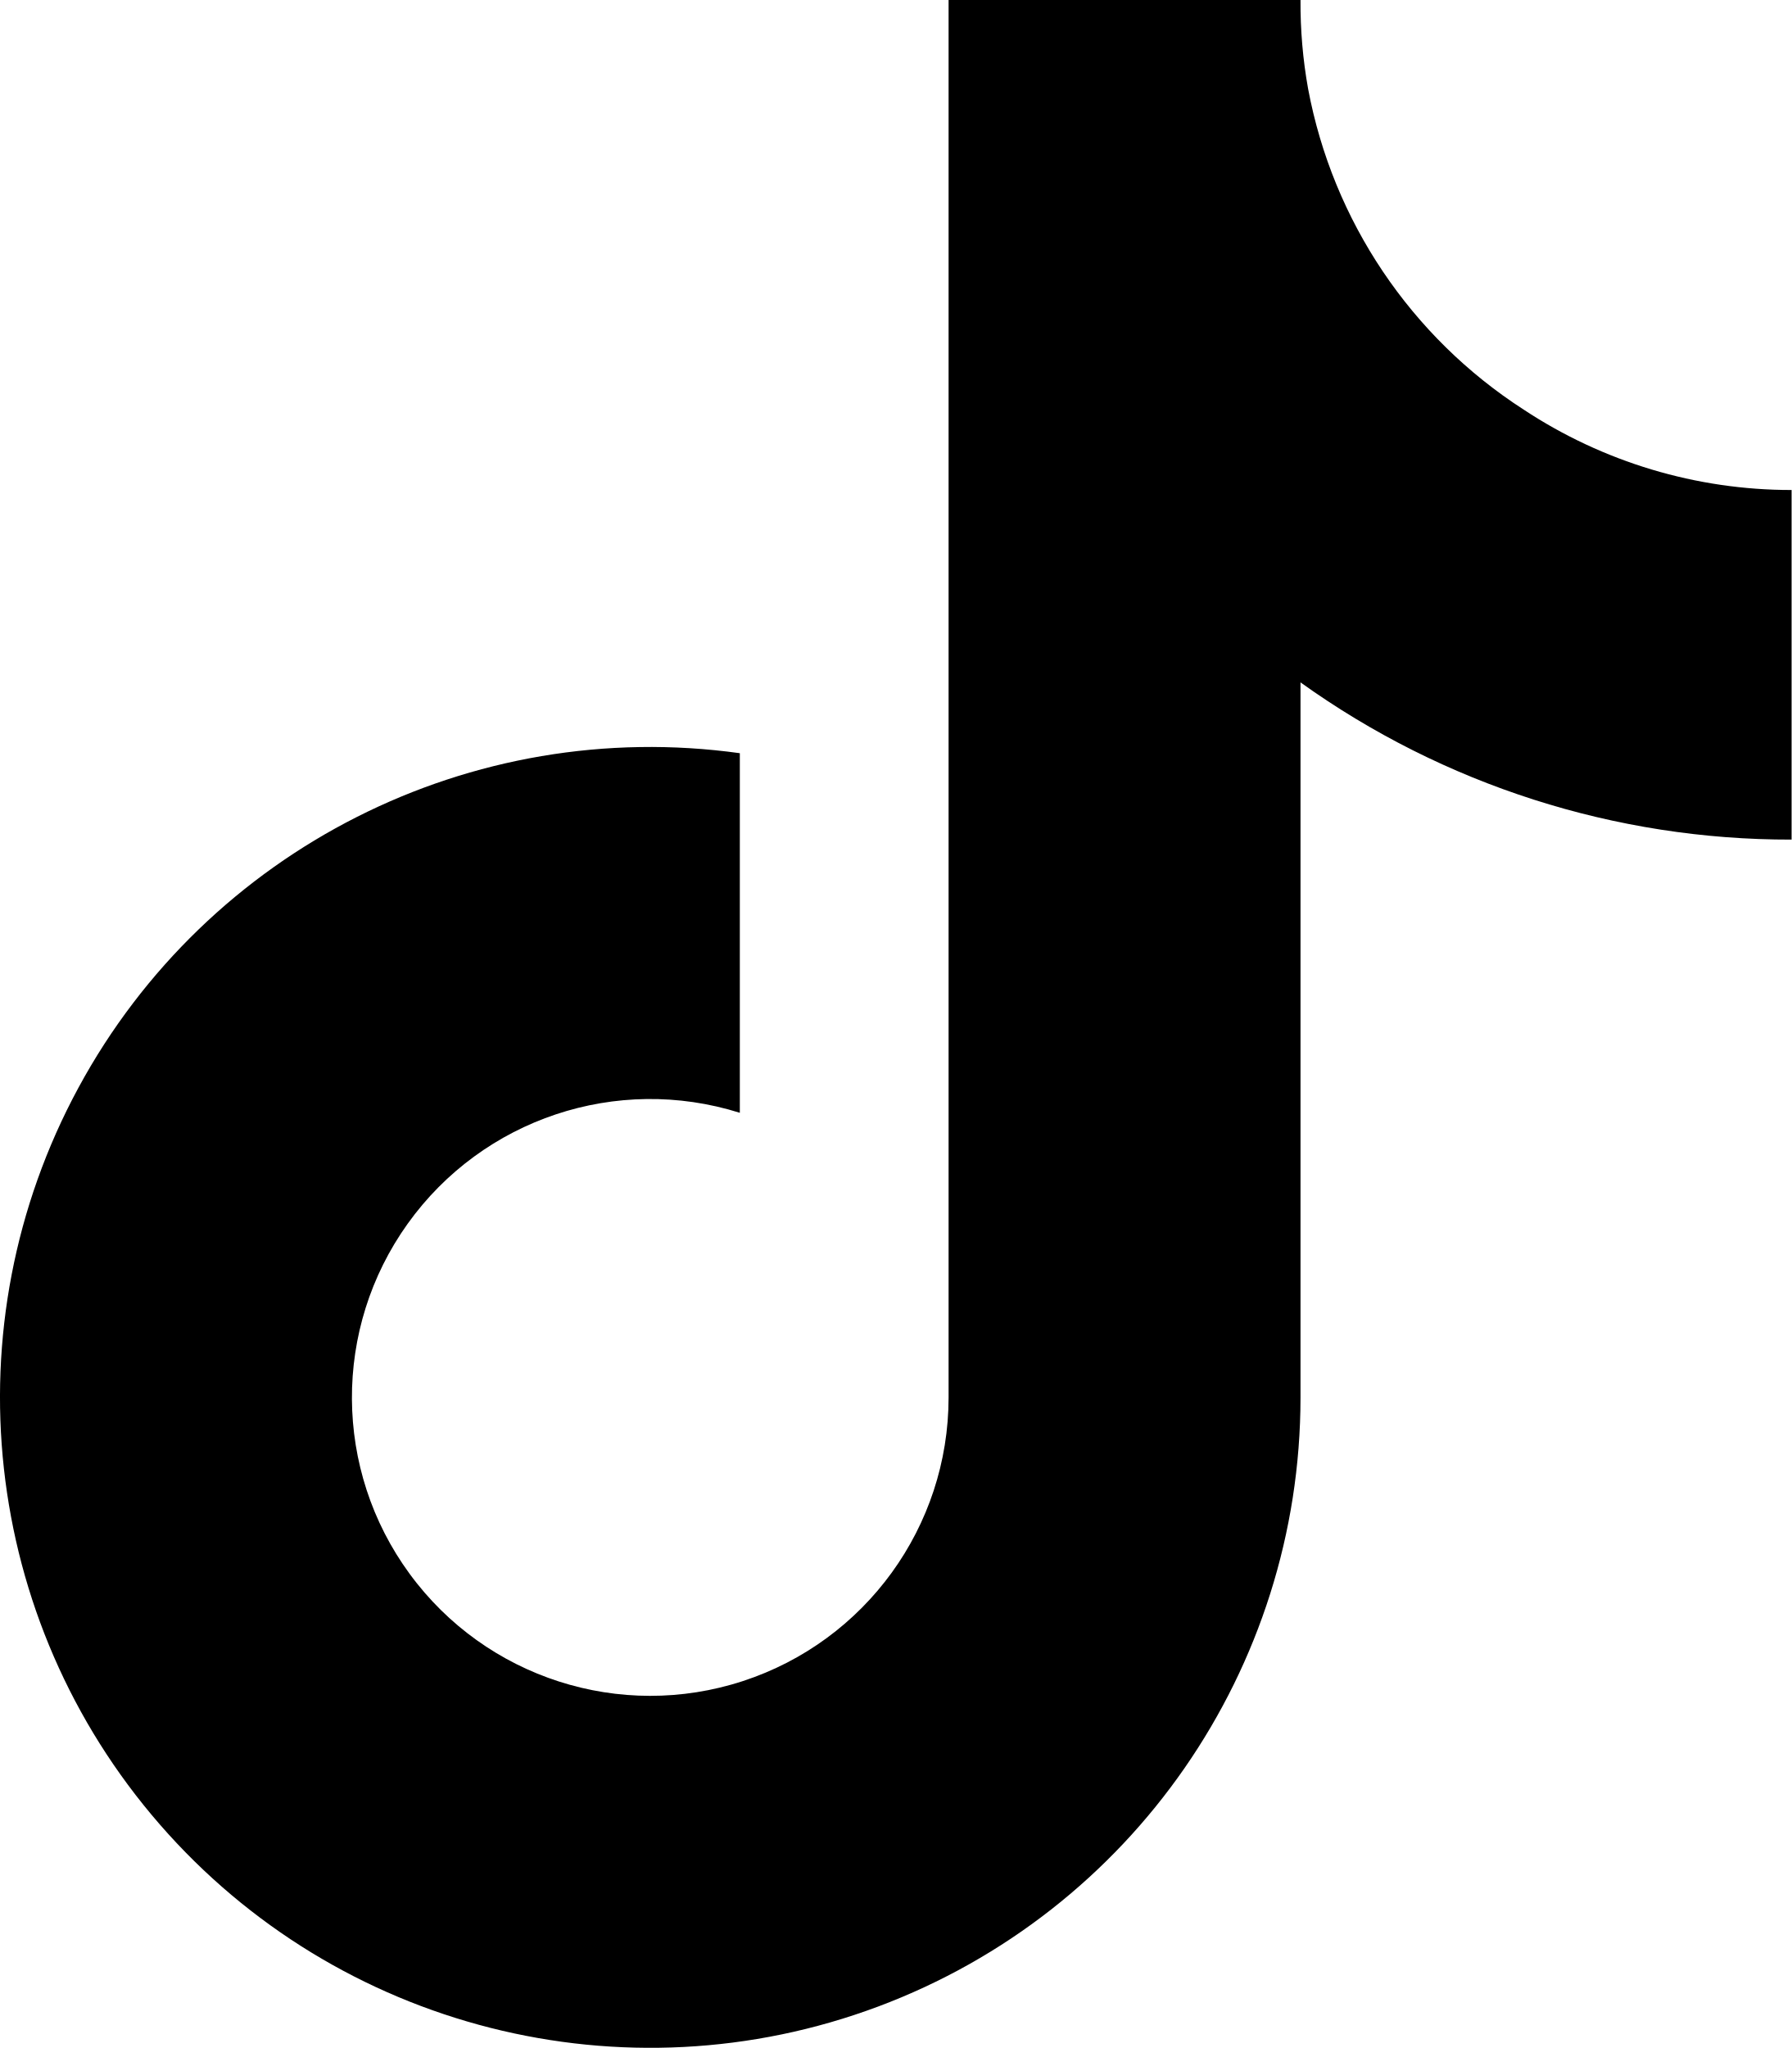
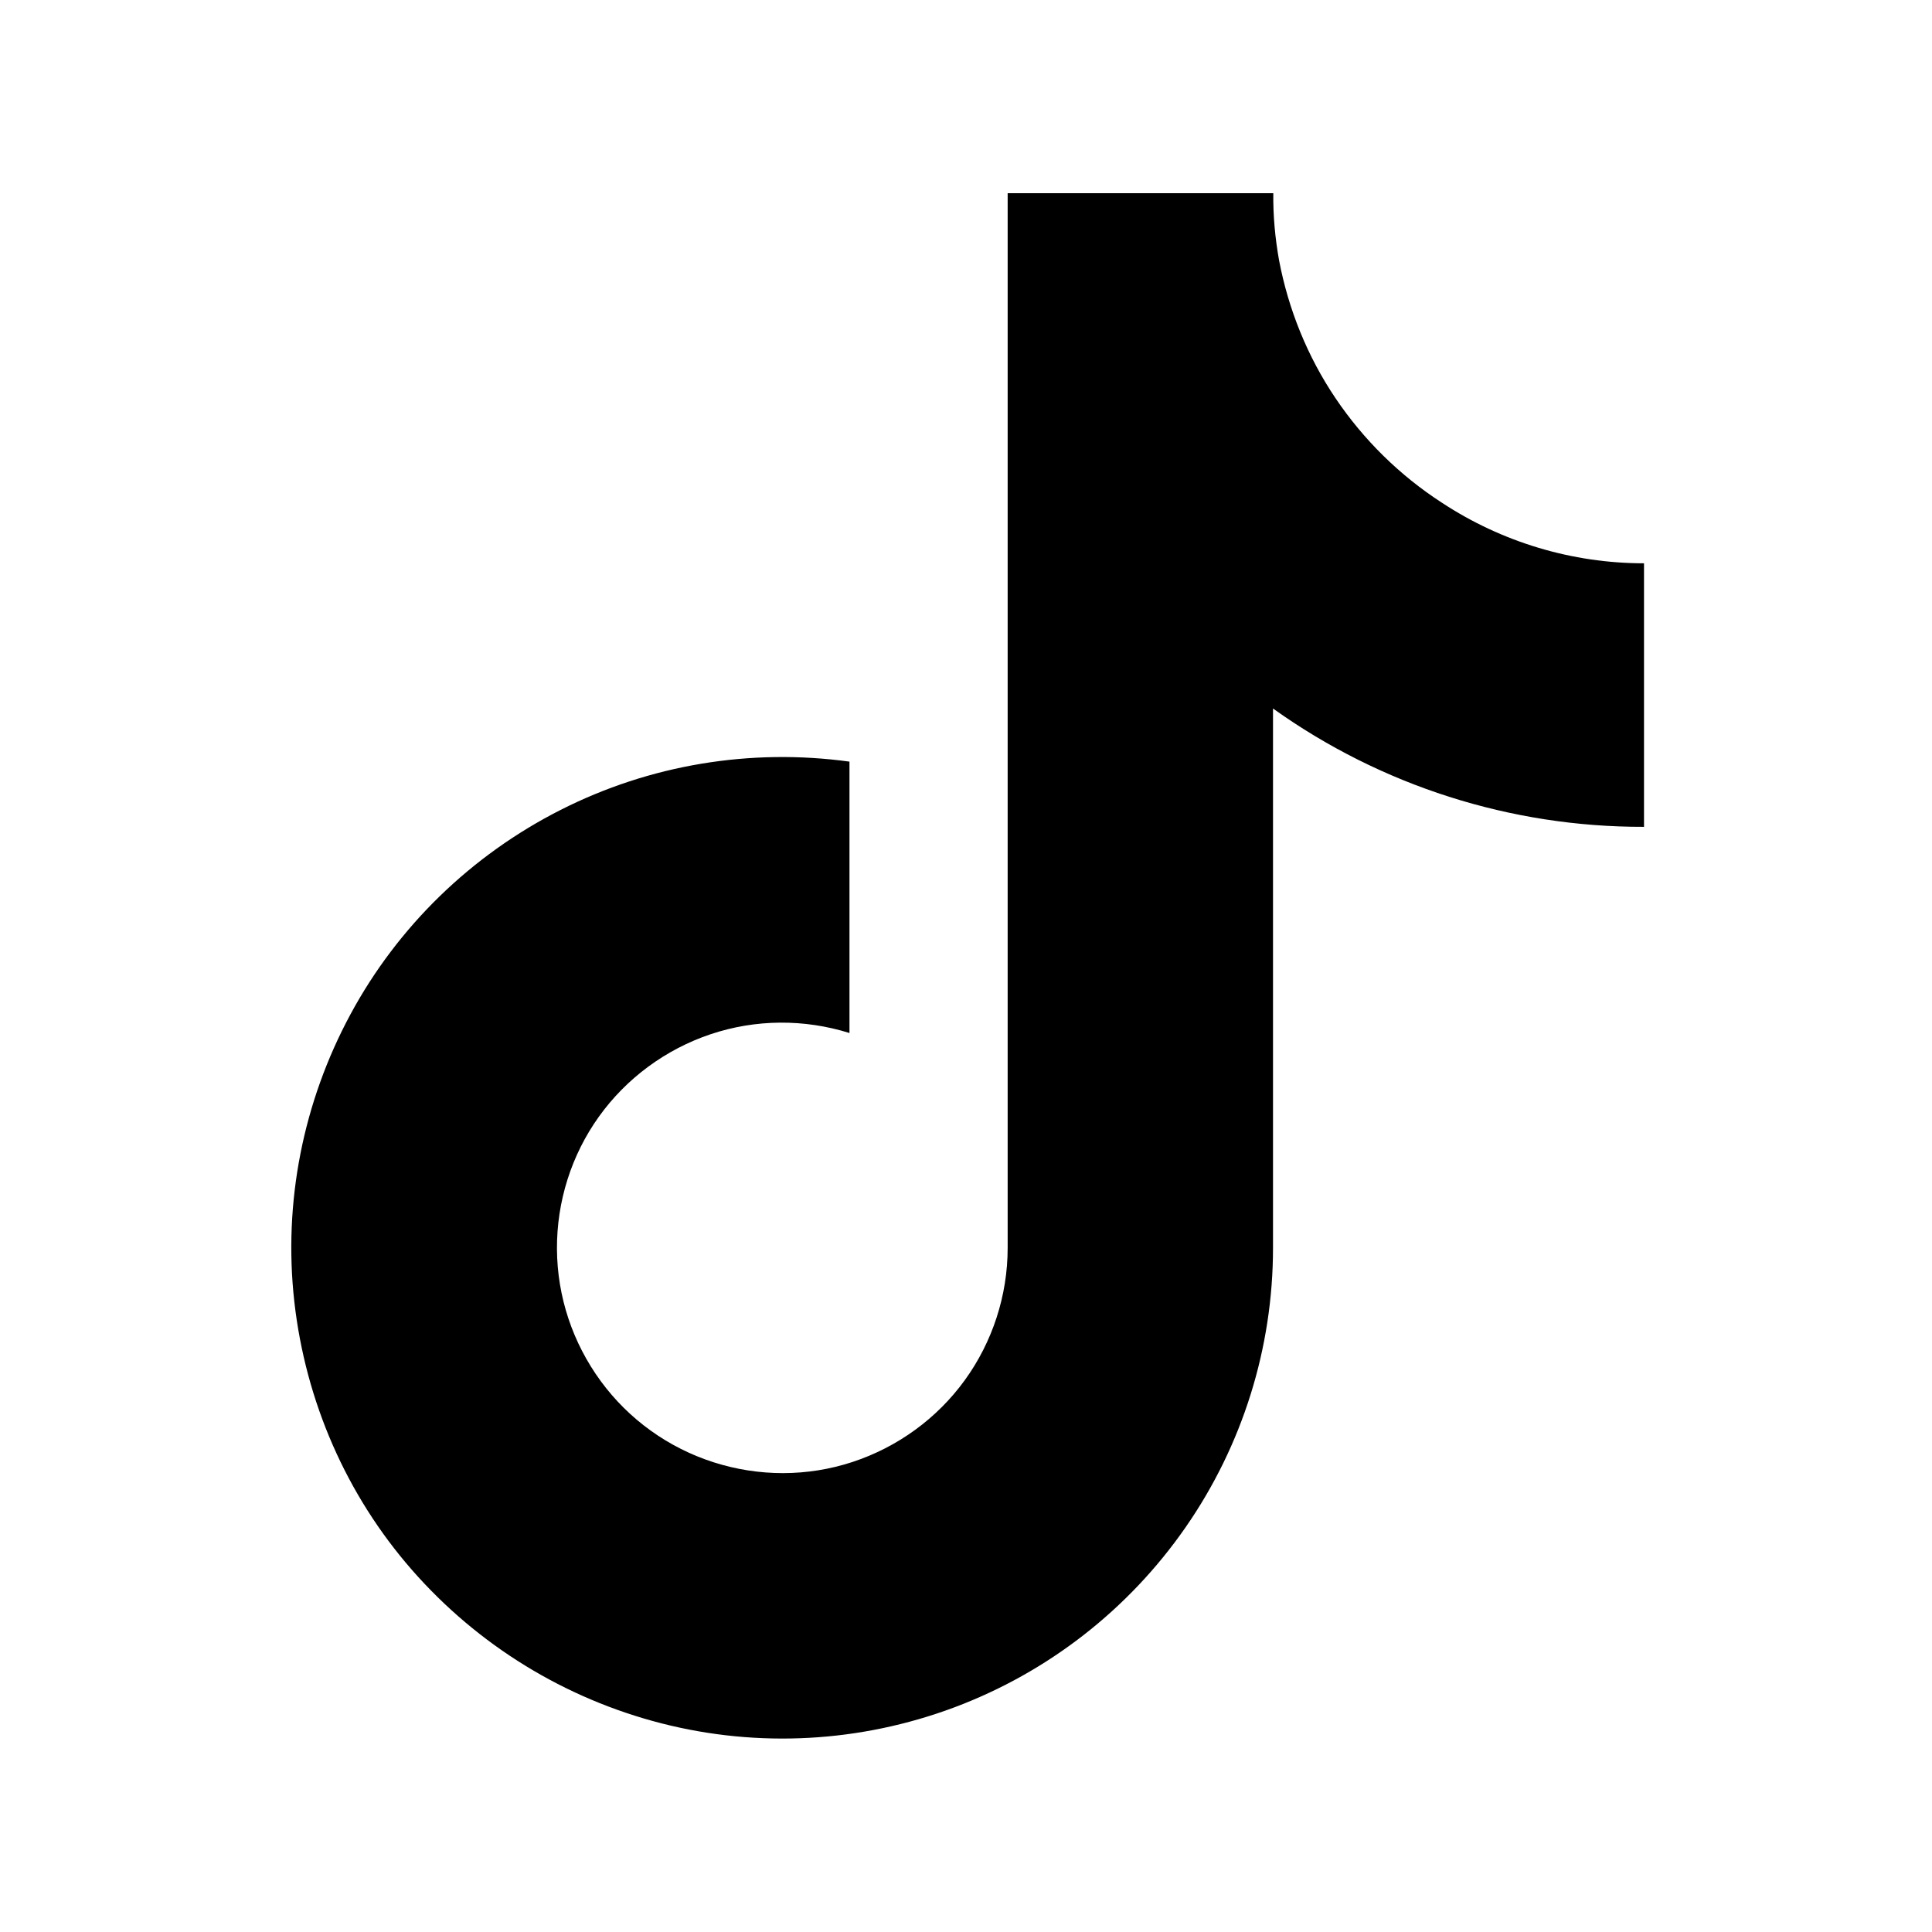
- <svg xmlns="http://www.w3.org/2000/svg" viewBox="0 0 448 512">
-   <path d="M448 209.9a210.1 210.1 0 0 1 -122.8-39.3V349.4A162.6 162.6 0 1 1 185 188.3V278.2a74.6 74.6 0 1 0 52.2 71.2V0l88 0a121.2 121.2 0 0 0 1.9 22.2h0A122.2 122.2 0 0 0 381 102.4a121.4 121.4 0 0 0 67 20.1z" />
+ <svg xmlns="http://www.w3.org/2000/svg" viewBox="0 0 640 640">
+   <path d="M544.5 273.9C500.5 274 457.5 260.3 421.7 234.7L421.7 413.4C421.7 446.5 411.6 478.8 392.7 506C373.8 533.2 347.1 554 316.1 565.6C285.1 577.2 251.3 579.1 219.2 570.9C187.1 562.7 158.3 545 136.5 520.1C114.7 495.2 101.2 464.1 97.5 431.2C93.8 398.3 100.4 365.1 116.1 336C131.8 306.9 156.1 283.3 185.7 268.3C215.3 253.3 248.6 247.8 281.4 252.3L281.4 342.2C266.4 337.5 250.3 337.6 235.4 342.6C220.5 347.6 207.5 357.2 198.4 369.9C189.3 382.6 184.4 398 184.5 413.8C184.6 429.6 189.7 444.8 199 457.5C208.3 470.2 221.4 479.6 236.4 484.4C251.4 489.2 267.5 489.2 282.4 484.3C297.3 479.4 310.4 469.9 319.6 457.2C328.8 444.5 333.8 429.1 333.8 413.4L333.8 64L421.8 64C421.7 71.4 422.4 78.9 423.7 86.2C426.8 102.5 433.1 118.1 442.4 131.9C451.7 145.7 463.7 157.5 477.6 166.5C497.5 179.6 520.8 186.6 544.6 186.6L544.6 274z" />
</svg>
